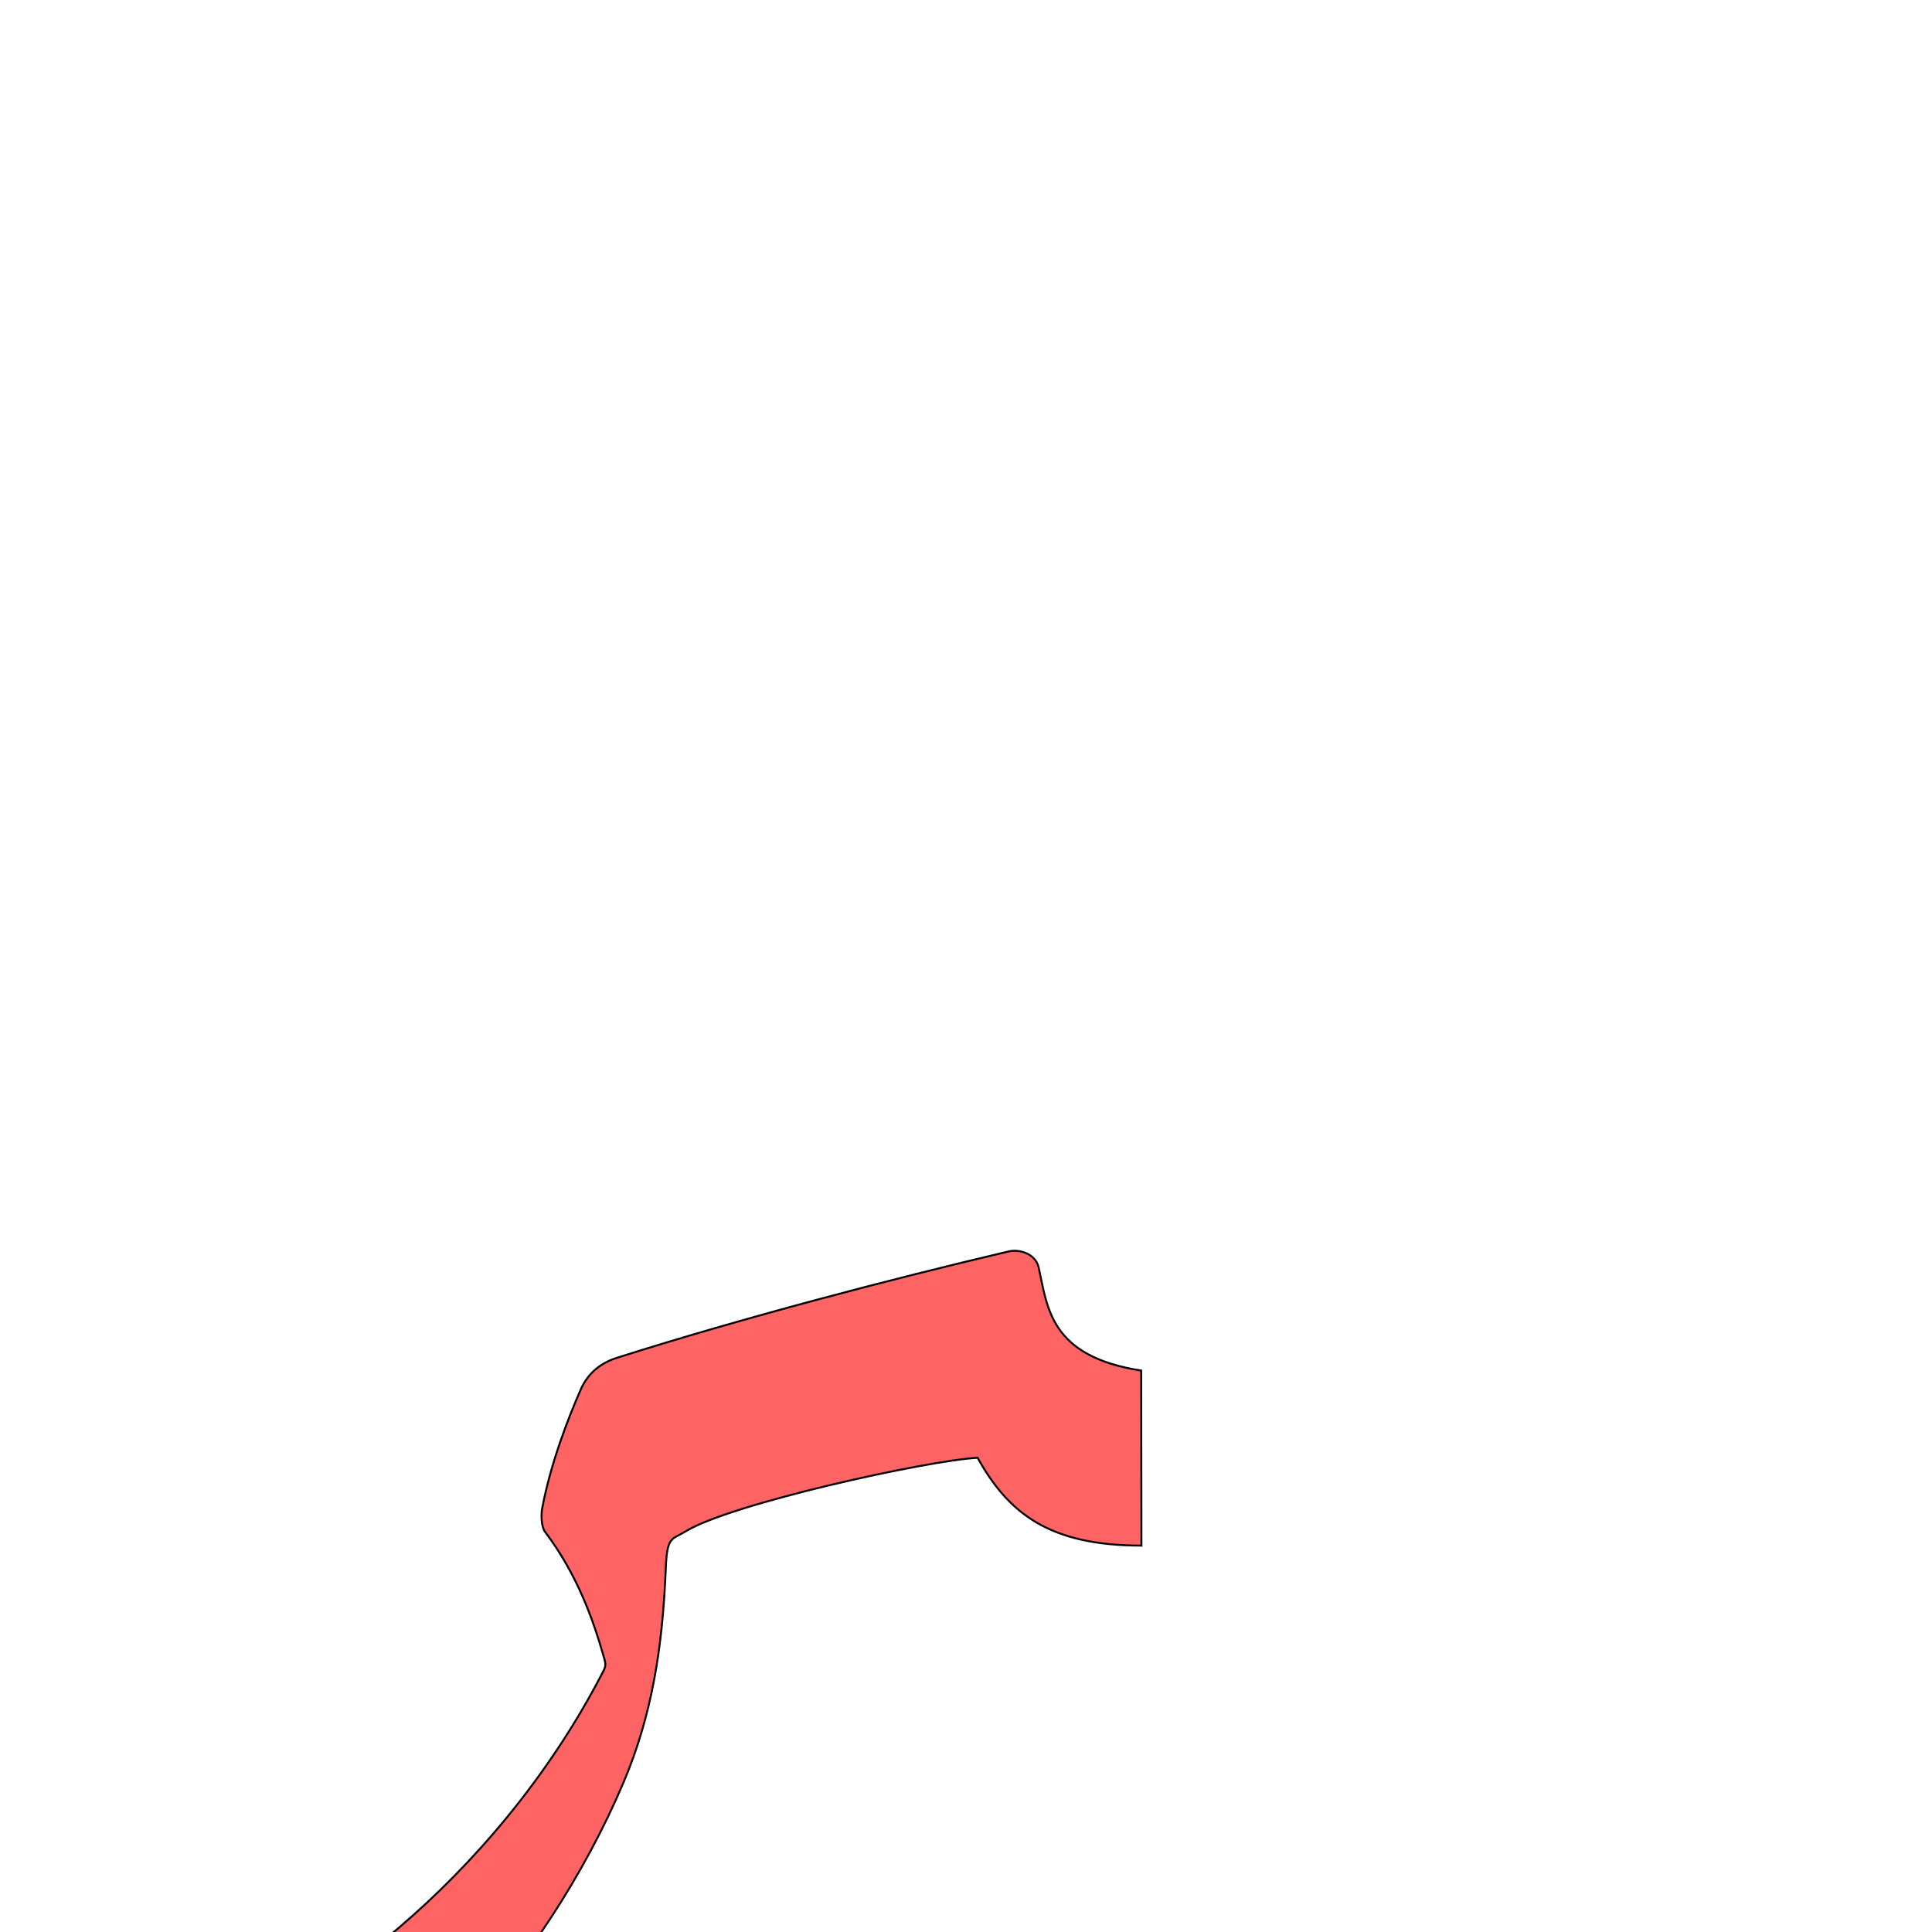
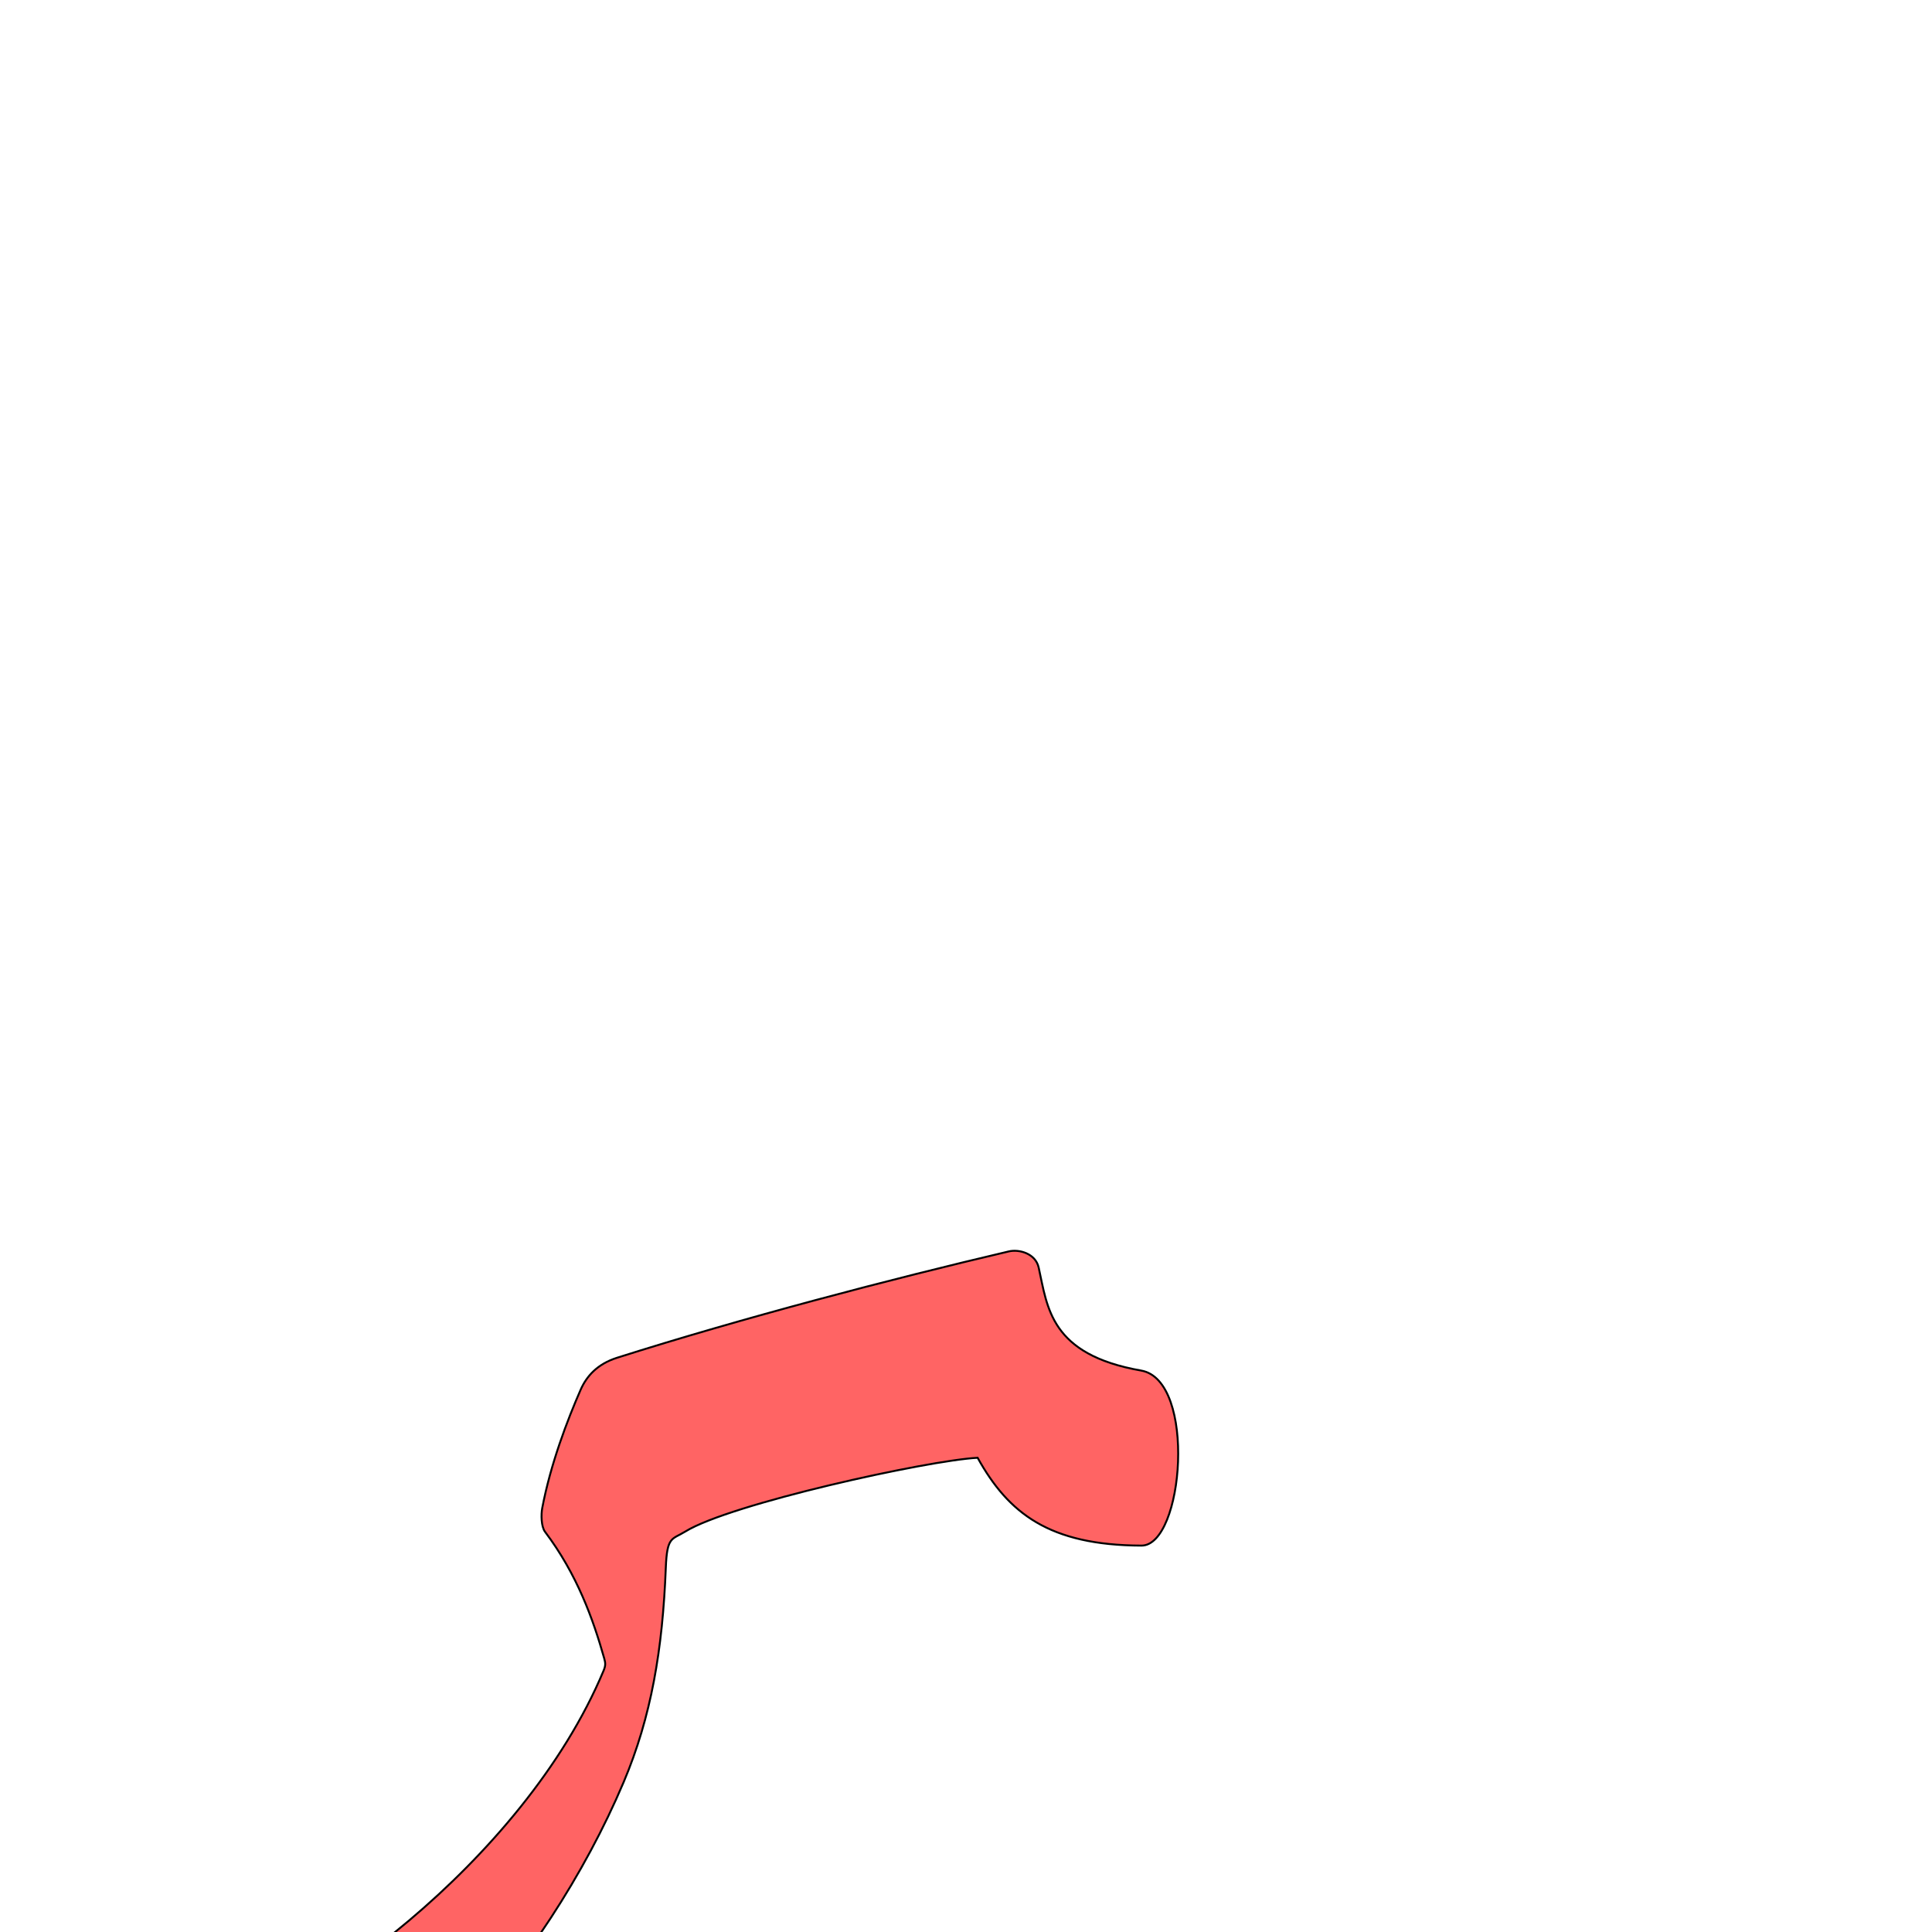
<svg xmlns="http://www.w3.org/2000/svg" version="1.0" width="1000" height="1000" id="svg5496">
  <defs id="defs5498">
    </defs>
-   <g id="layer1" transform="matrix(1.3,0,0,1.3,-117.0854,373.6818)" />
-   <path style="fill:#ff0000;fill-opacity:0.608;fill-rule:evenodd;stroke:#000000;stroke-width:1;stroke-linecap:butt;stroke-linejoin:miter;stroke-miterlimit:4;stroke-opacity:1;stroke-dasharray:none" d="m 590.804,800 c -47.79,0 -68.852,-16.76 -84.794,-45.462 -25.98,1.389 -128.027,23.804 -151.302,38.186 -6.904,4.266 -9.449,2.285 -10.091,18.767 -1.646,42.264 -7.508,77.086 -21.829,110.963 -39.908,94.404 -126.811,195.665 -198.872,194.992 -60.389,-0.565 -147.119,-43.322 -166.22,-58.692 -8.992,-7.235 -5.793,-22.87 9.14,-17.097 53.073,20.517 83.514,21.277 140.582,12.237 47.031,-7.45 148.315,-78.782 204.968,-189.099 1.281,-2.495 1.081,-3.856 0.367,-6.376 -5.703,-20.156 -13.974,-43.459 -30.623,-65.531 -2.064,-2.736 -2.086,-9.081 -1.467,-12.343 4.34,-22.866 12.987,-45.476 19.868,-61.209 3.004,-6.869 8.518,-13.285 18.863,-16.565 64.655,-20.498 141.574,-40.676 202.753,-55.036 5.146,-1.248 13.818,0.933 15.468,8.337 4.591,20.592 5.642,45.954 53.063,53.333 L 590.804,800 z" id="path2394-9-6" />
+   <path id="path2818" d="m 590.804,800 c -47.789,-0.165 -68.852,-16.76 -84.794,-45.462 -25.98,1.389 -128.027,23.804 -151.302,38.186 -6.904,4.266 -9.449,2.285 -10.091,18.767 -1.646,42.264 -7.508,77.086 -21.829,110.963 -39.908,94.404 -126.811,195.665 -198.872,194.992 -60.389,-0.565 -147.119,-43.322 -166.22,-58.692 -8.992,-7.235 -5.793,-22.87 9.14,-17.097 53.073,20.517 83.514,21.277 140.582,12.237 47.031,-7.45 163.303,-89.488 204.968,-189.099 1.082,-2.587 1.081,-3.856 0.367,-6.376 -5.703,-20.156 -13.974,-43.459 -30.623,-65.531 -2.064,-2.736 -2.086,-9.081 -1.467,-12.343 4.34,-22.866 12.987,-45.476 19.868,-61.209 3.004,-6.869 8.518,-13.285 18.863,-16.565 64.655,-20.498 141.574,-40.676 202.753,-55.036 5.146,-1.248 13.818,0.933 15.468,8.337 4.591,20.592 5.807,45.046 53.063,53.333 28.791,5.049 22.029,90.67 0.126,90.595 z" style="fill:#ff0000;fill-opacity:0.608;fill-rule:evenodd;stroke:#000000;stroke-width:1;stroke-linecap:butt;stroke-linejoin:miter;stroke-miterlimit:4;stroke-opacity:1;stroke-dasharray:none" />
+   <g id="layer1" transform="matrix(1.3,0,0,1.3,-117.0854,433.6818)" />
</svg>
